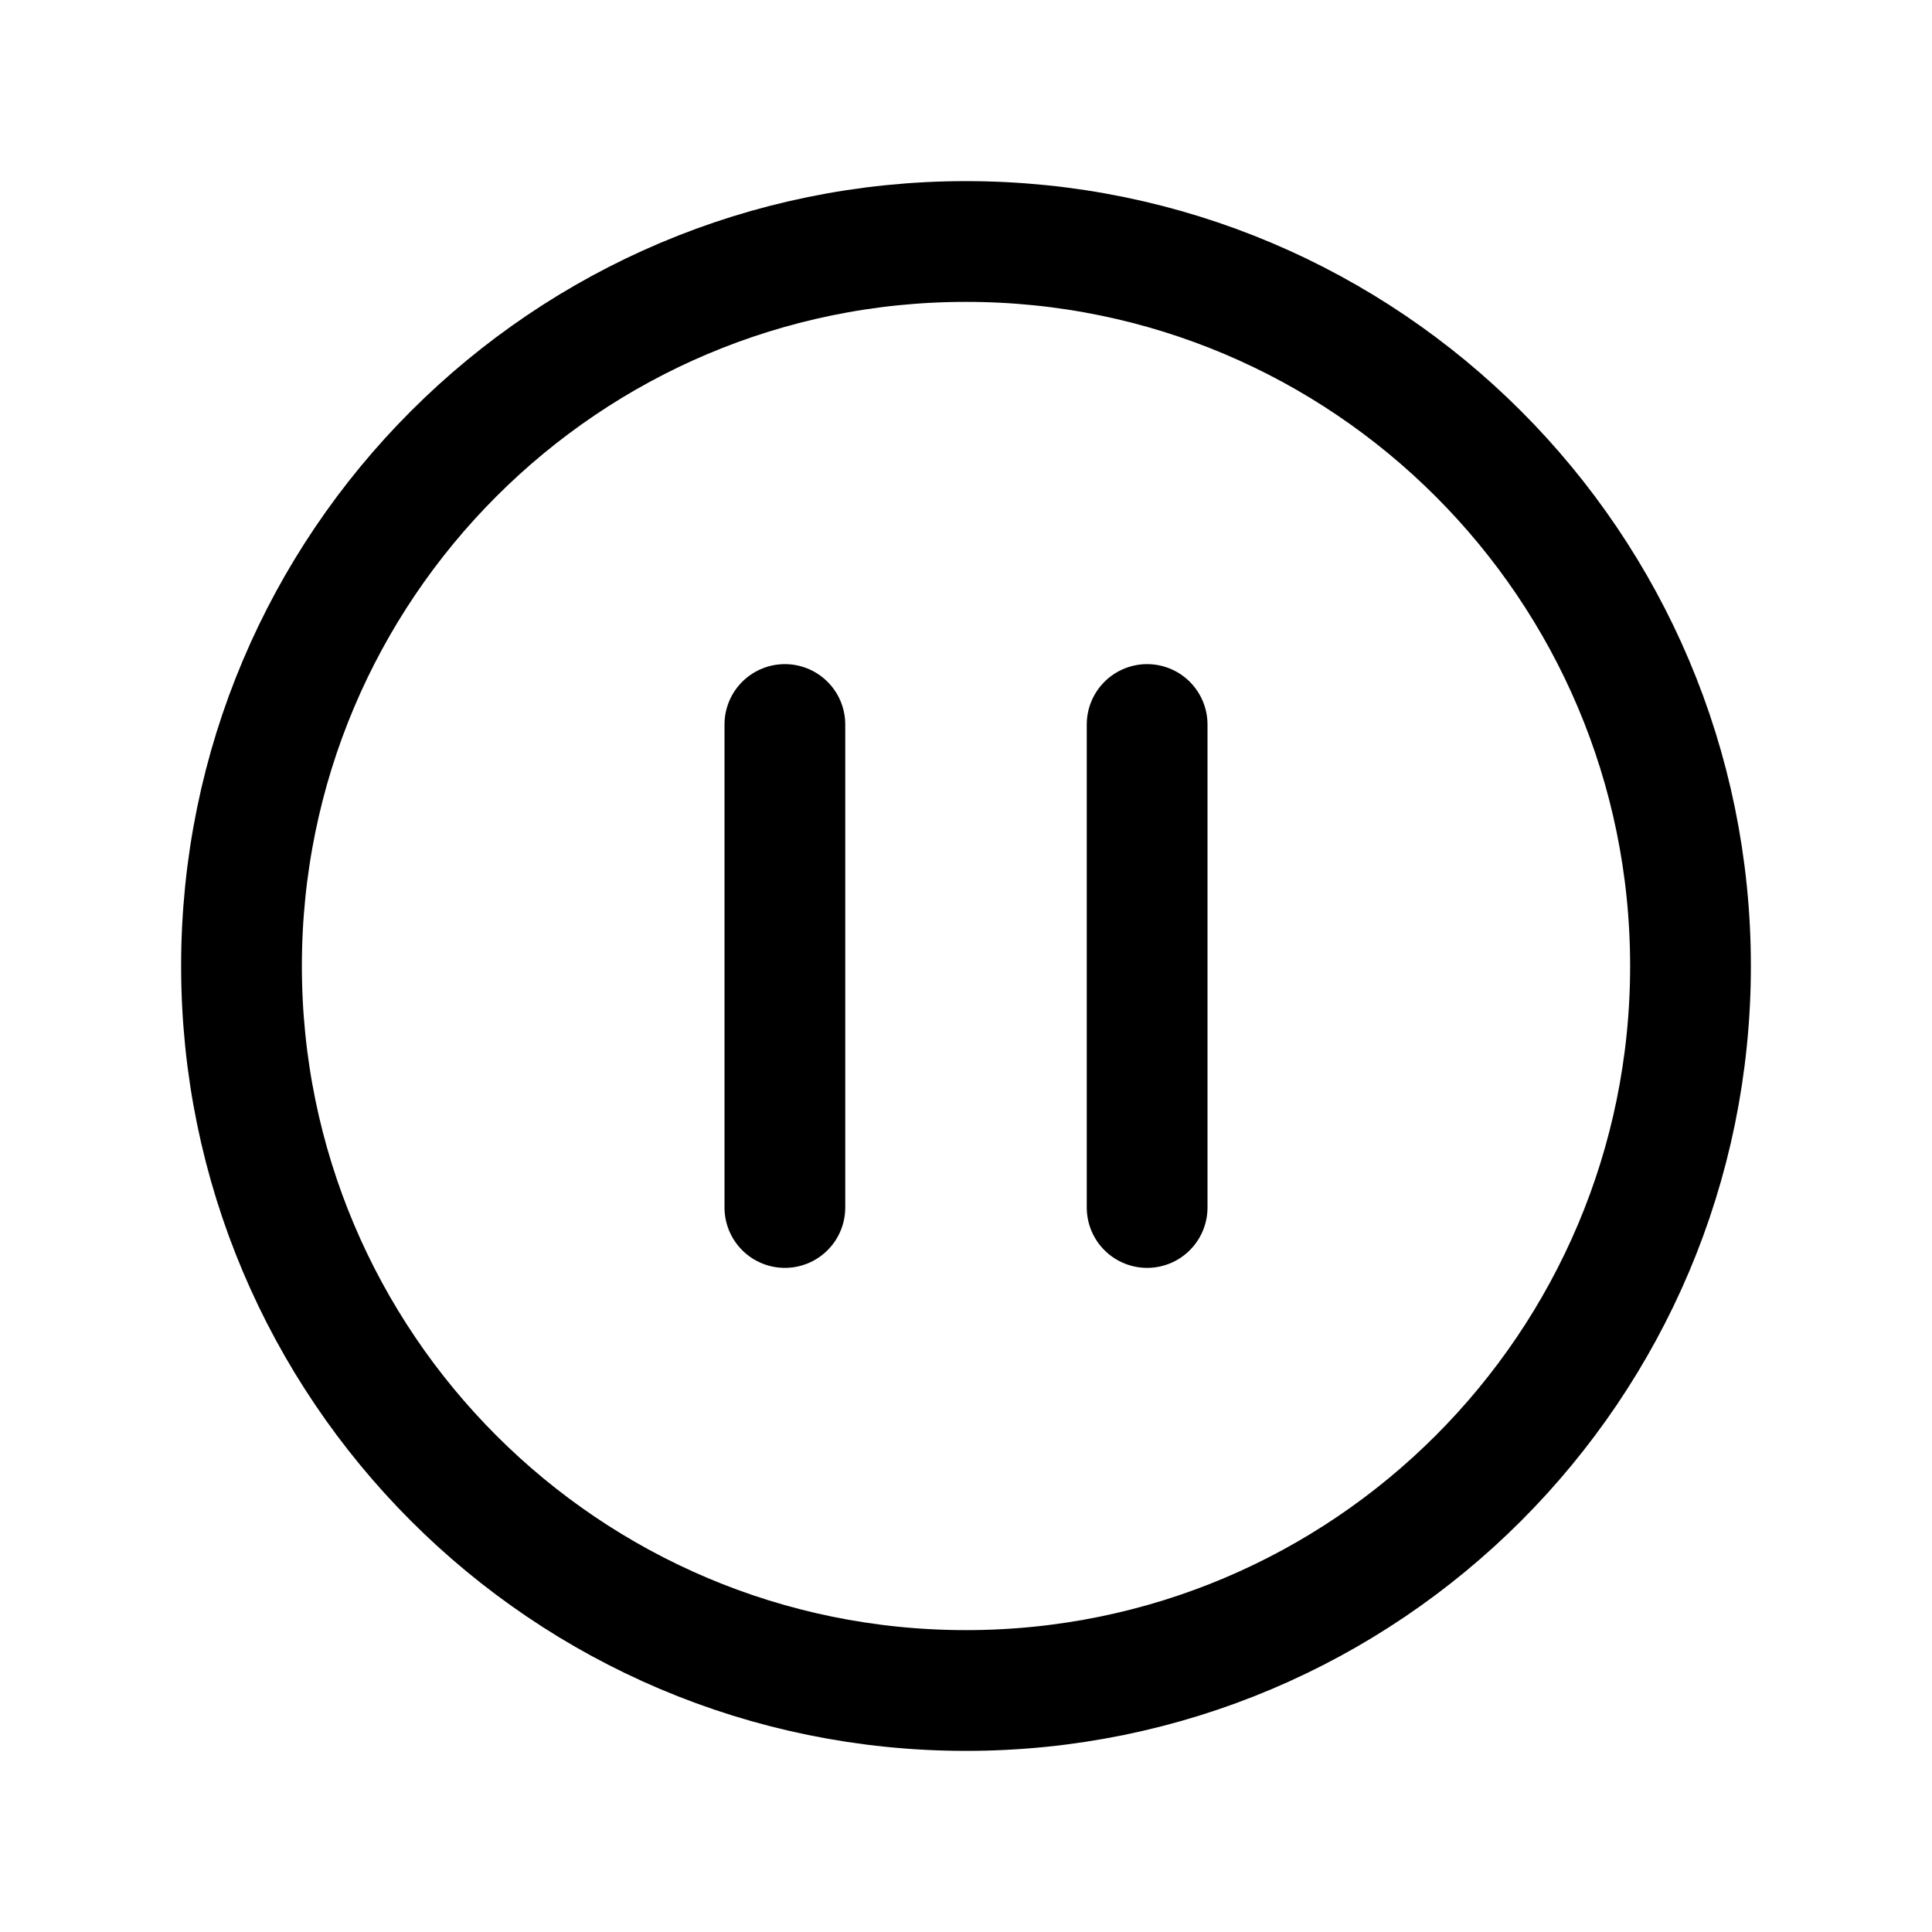
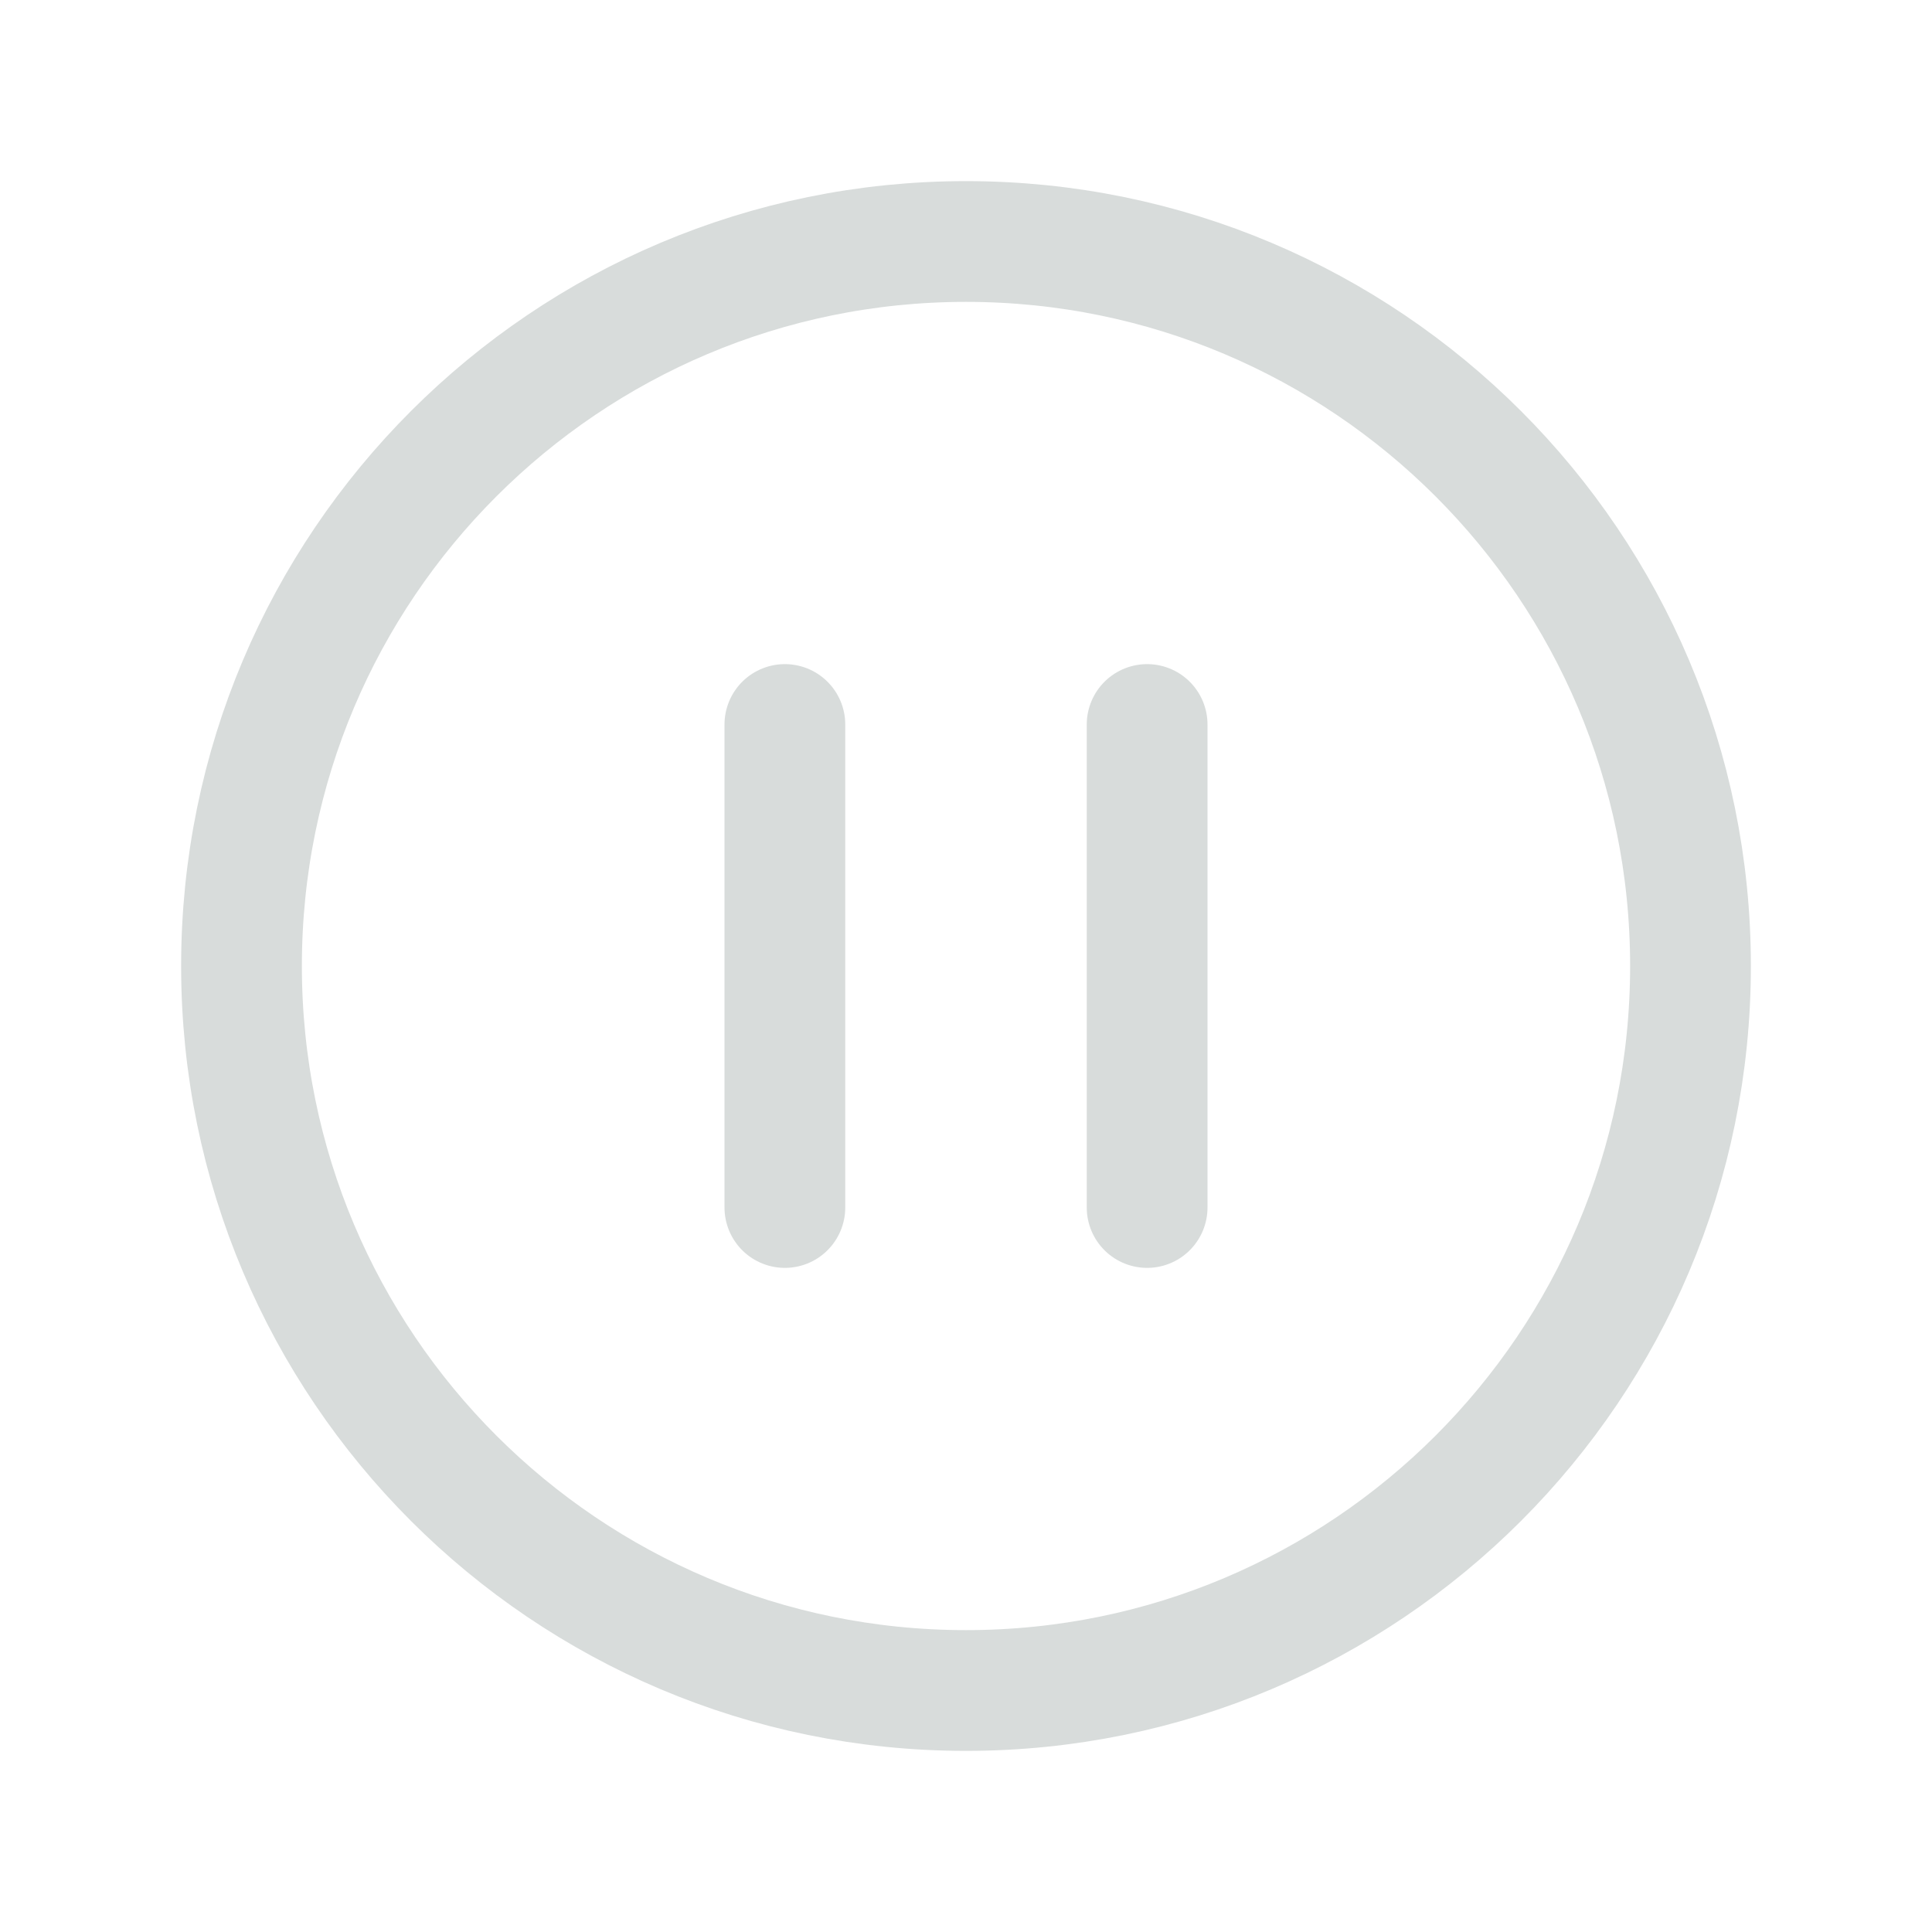
- <svg xmlns="http://www.w3.org/2000/svg" fill="none" viewBox="0 0 24 24" stroke-width="1.5" stroke="currentColor" class="w-6 h-6">
+ <svg xmlns="http://www.w3.org/2000/svg" fill="none" viewBox="0 0 24 24" stroke-width="1.5" stroke="#d8dcdb" class="w-6 h-6">
  <path stroke-linecap="round" stroke-linejoin="round" d="M14.25 9v6m-4.5 0V9M21 12a9 9 0 11-18 0 9 9 0 0118 0z" />
</svg>
